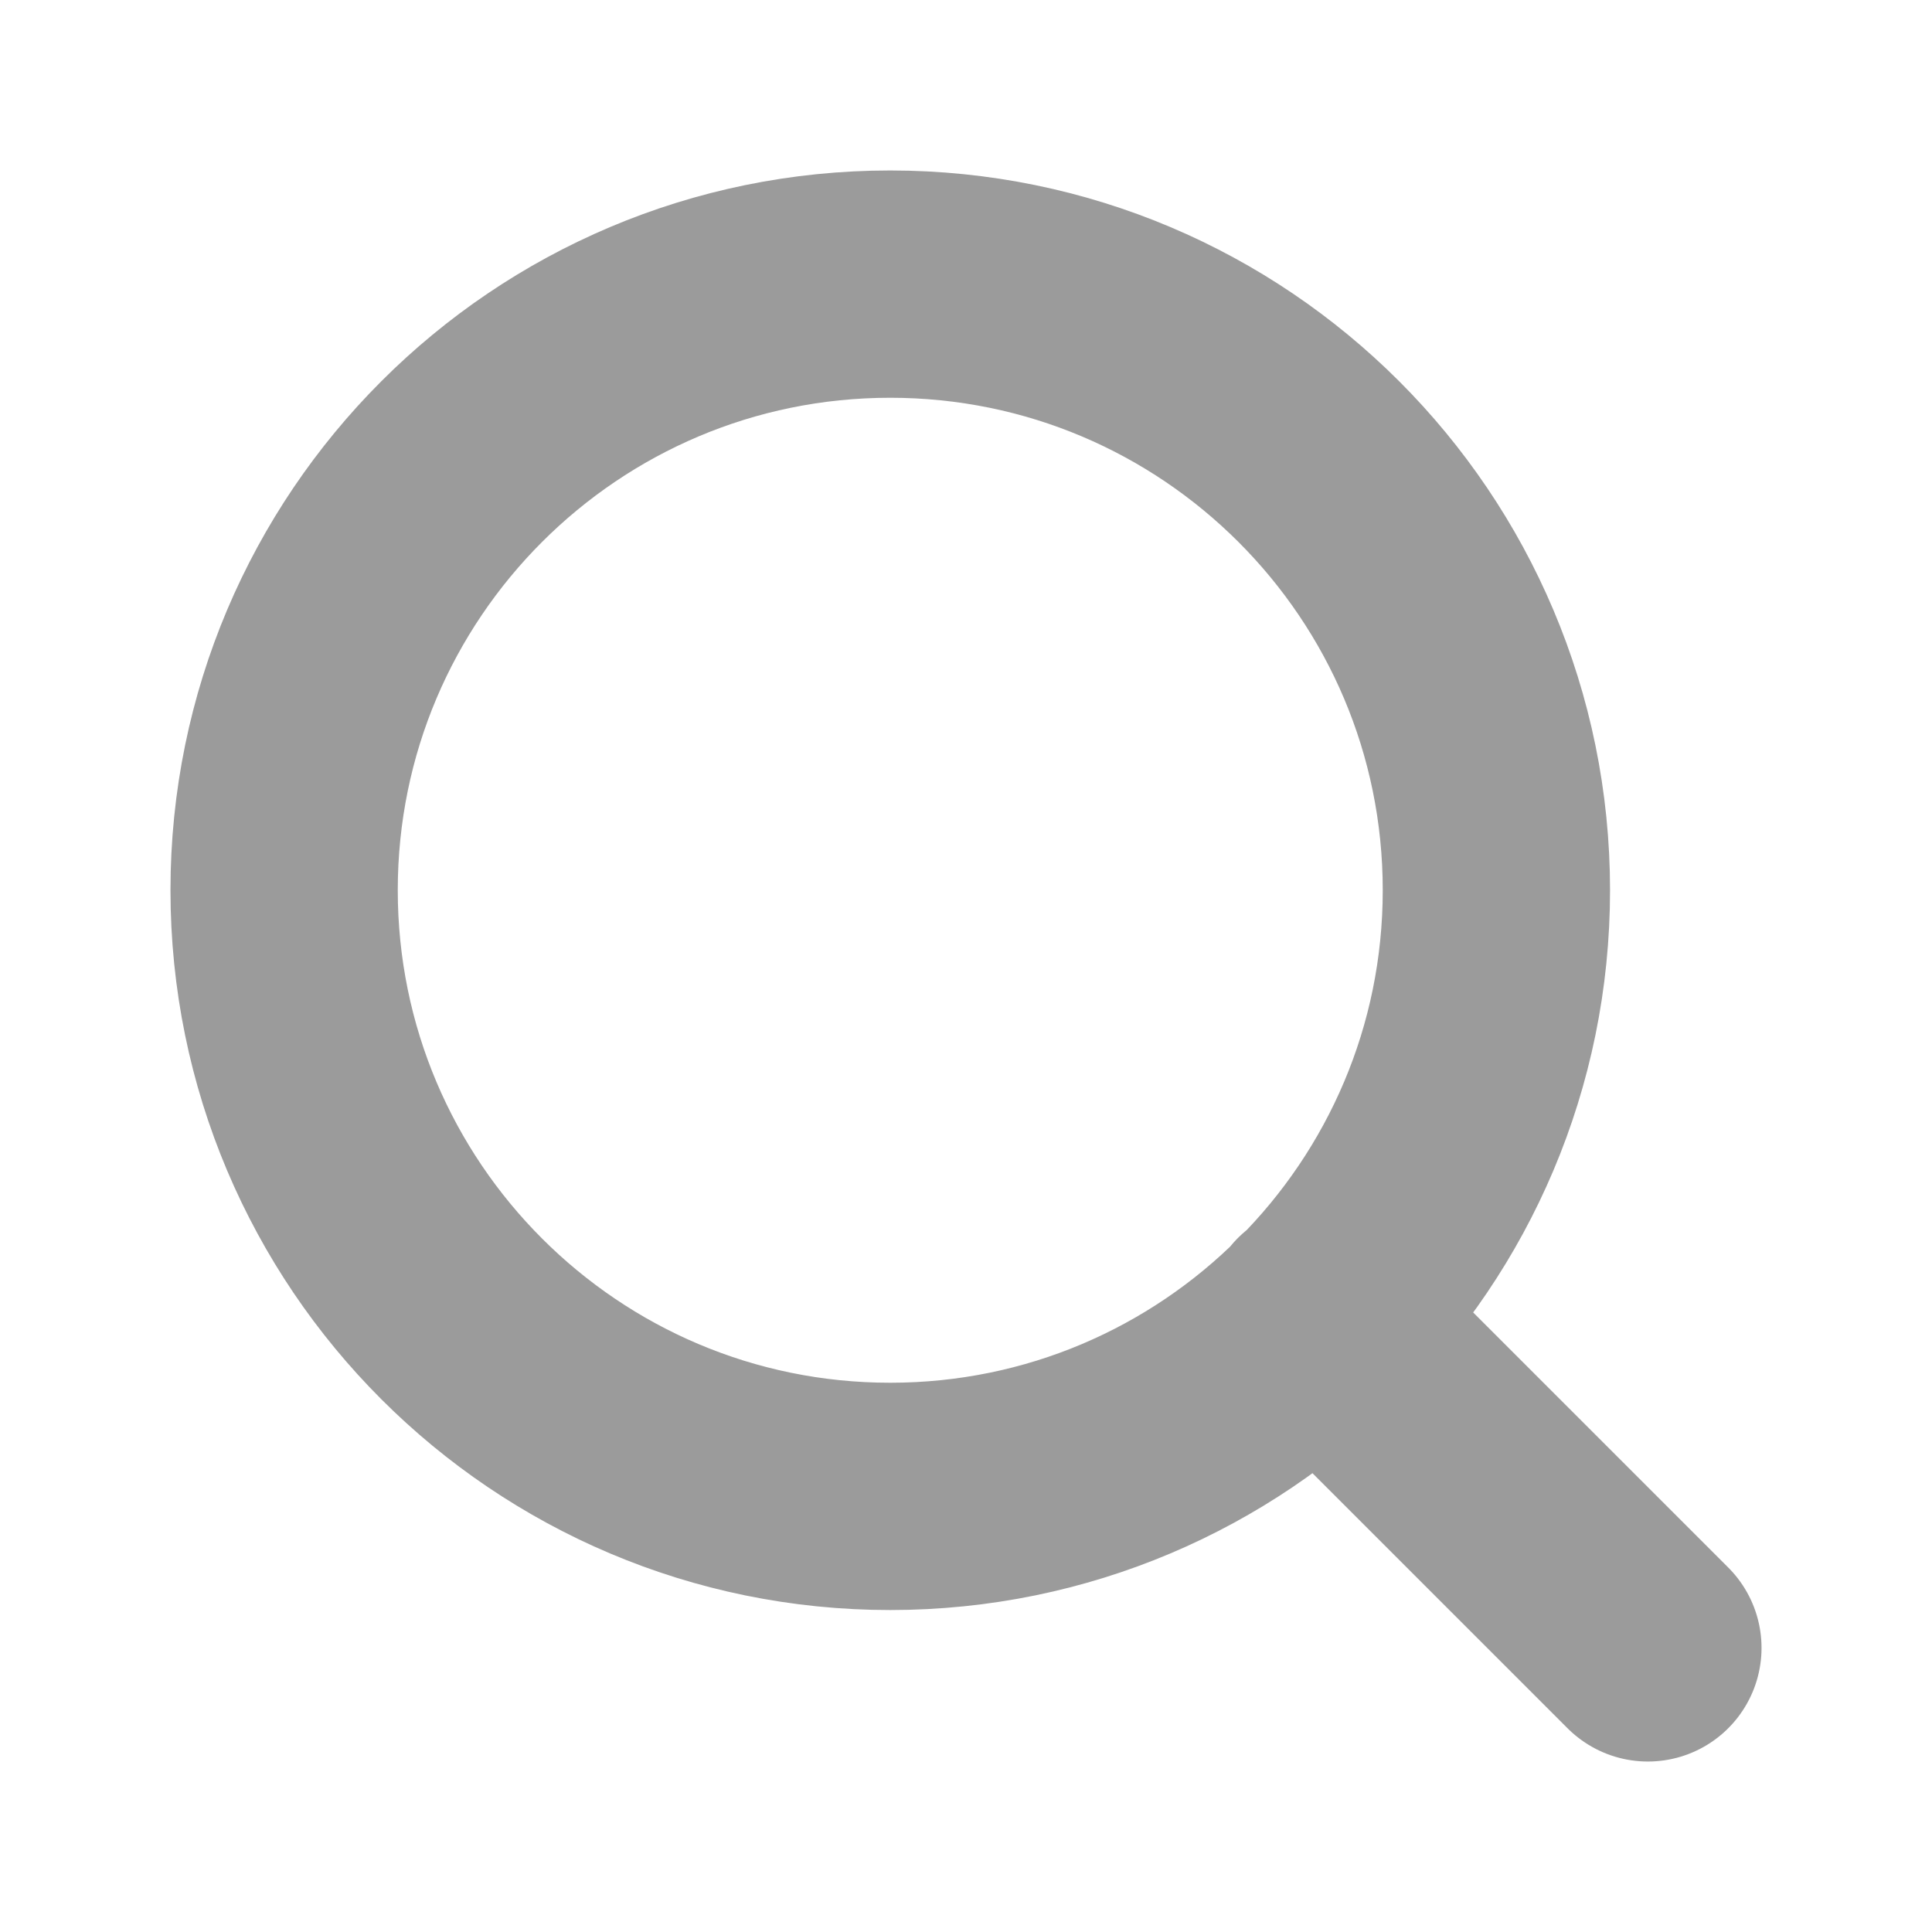
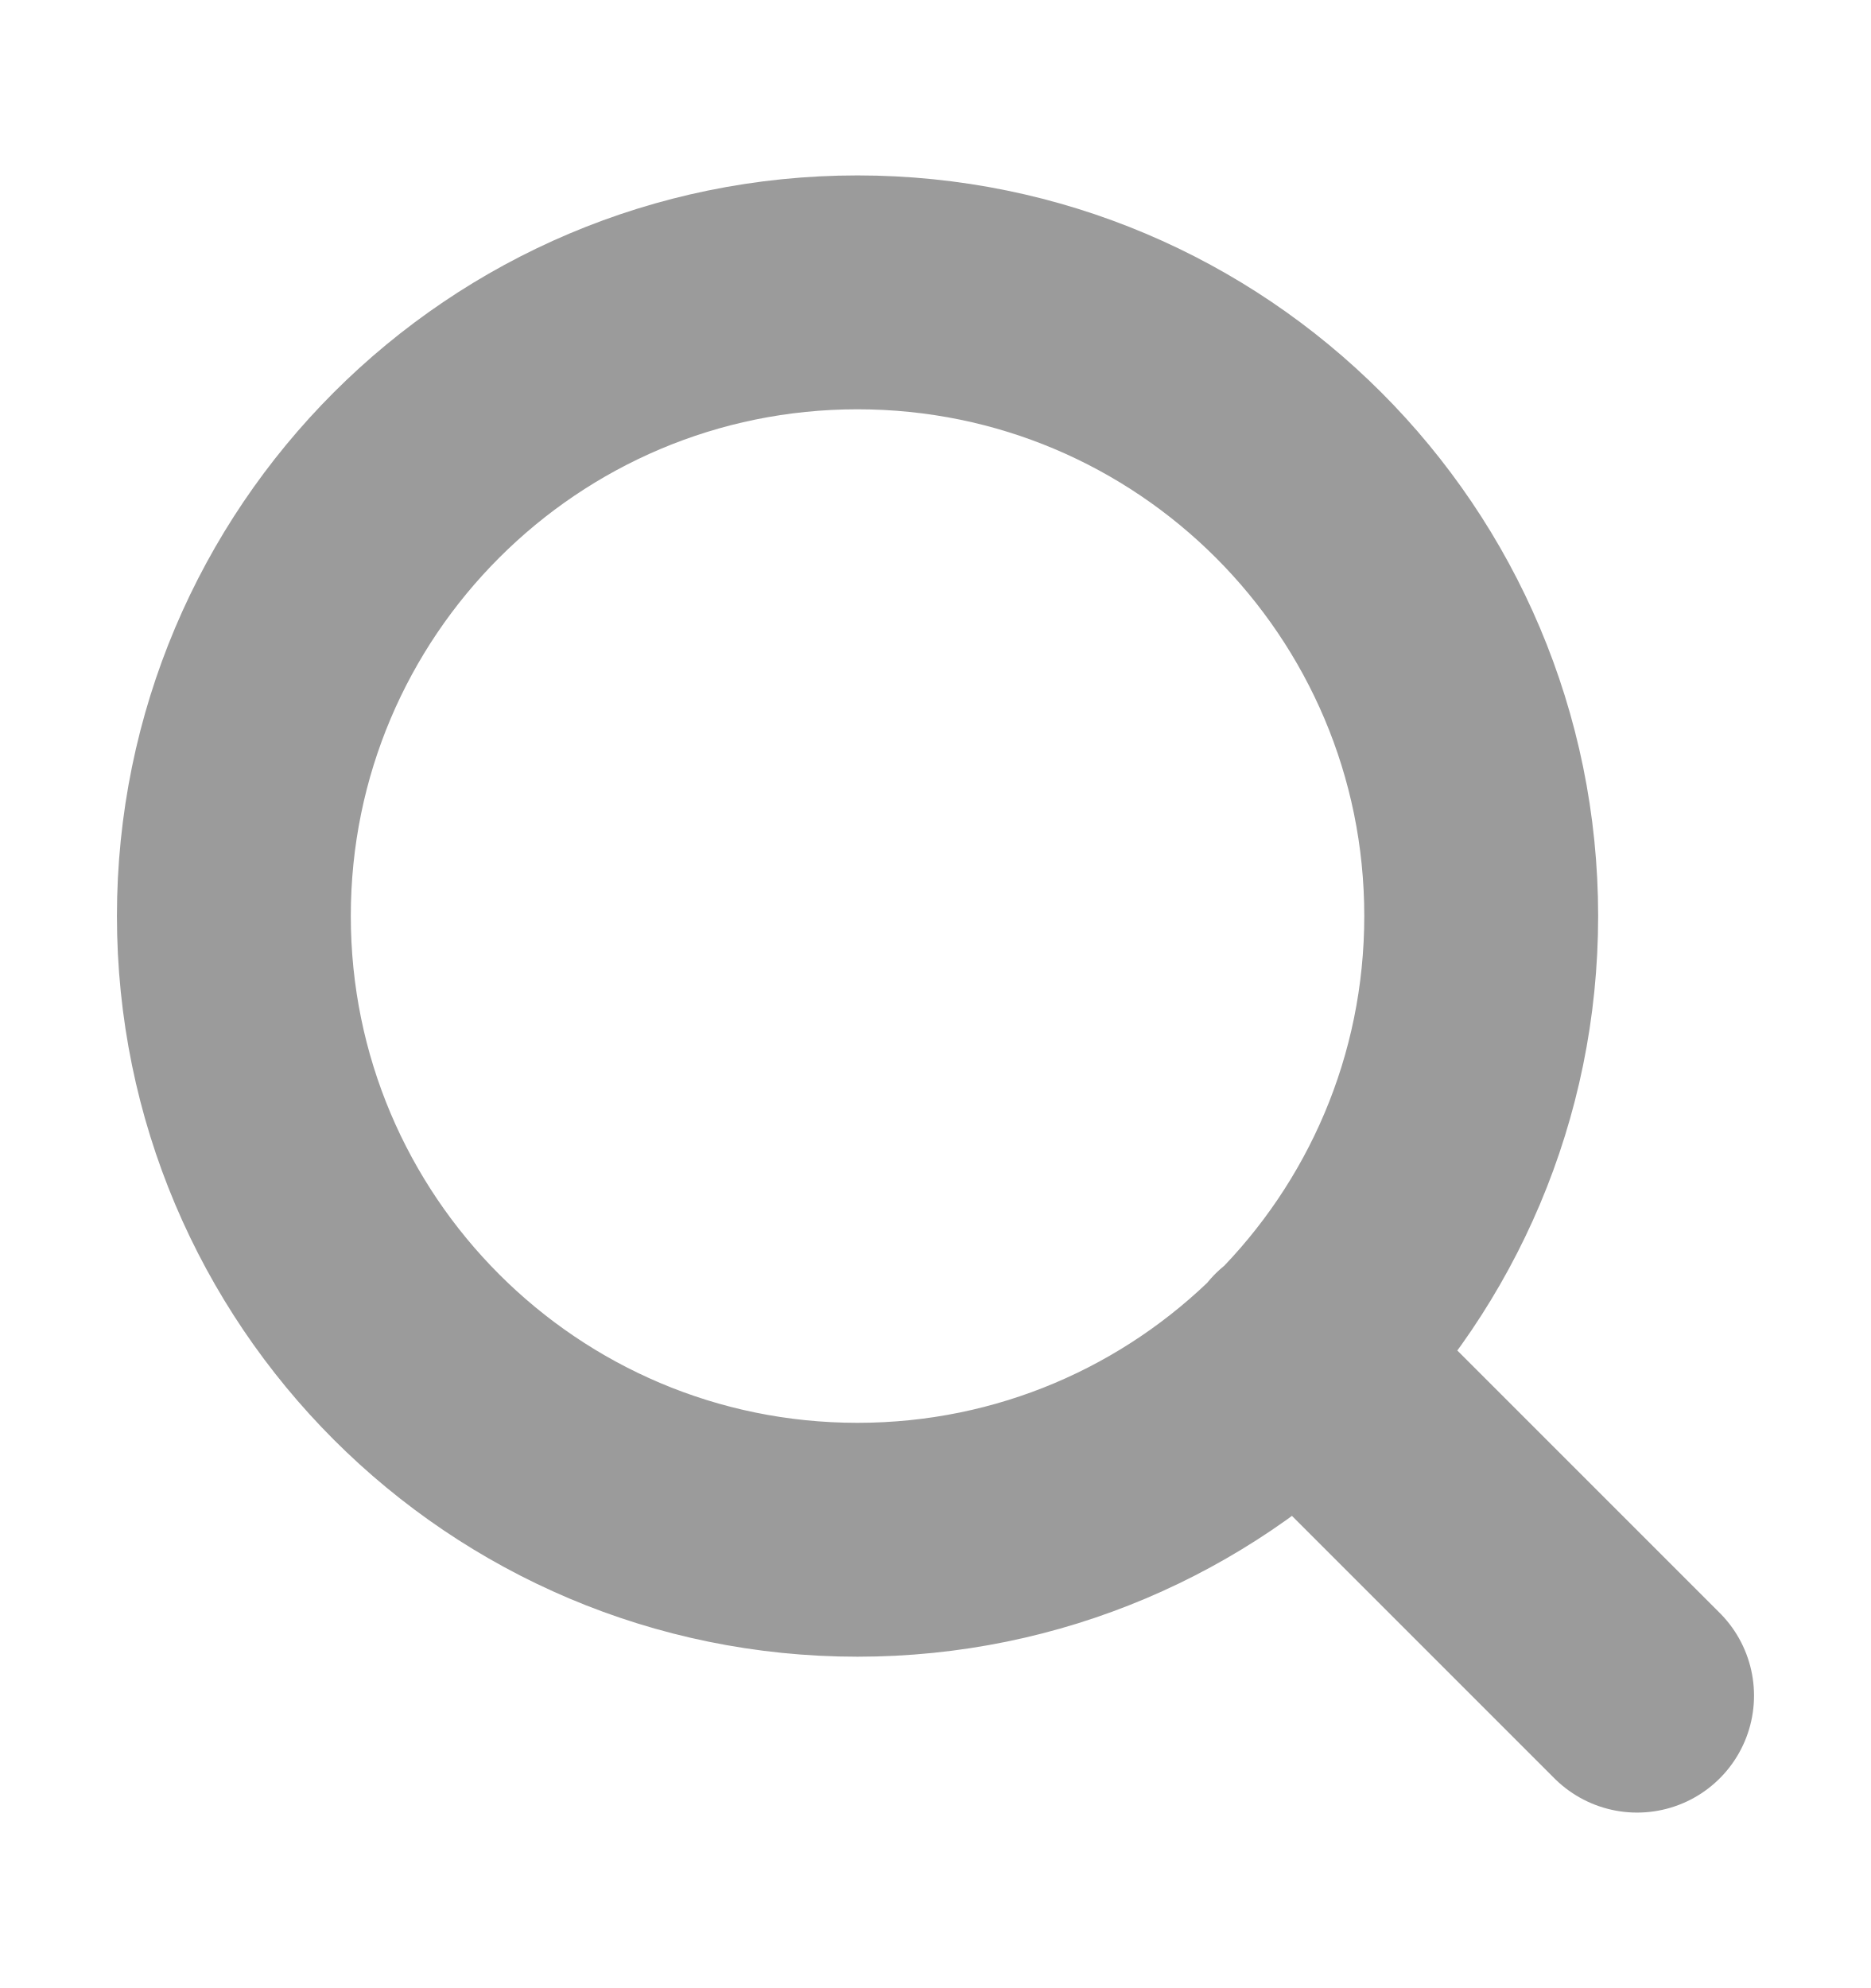
- <svg xmlns="http://www.w3.org/2000/svg" width="17" height="17" viewBox="0 0 17 17" fill="none">
-   <path d="M14.5 14.5L11.6 11.6M13.167 7.833C13.167 10.779 10.779 13.167 7.833 13.167C4.888 13.167 2.5 10.779 2.5 7.833C2.5 4.888 4.888 2.5 7.833 2.5C10.779 2.5 13.167 4.888 13.167 7.833Z" stroke="#9B9B9B" stroke-width="2" stroke-linecap="round" stroke-linejoin="round" />
+ <svg xmlns="http://www.w3.org/2000/svg" width="16" height="17" viewBox="0 0 16 17" fill="none">
+   <path d="M14 14.5L11.1 11.6M12.667 7.833C12.667 10.779 10.279 13.167 7.333 13.167C4.388 13.167 2 10.779 2 7.833C2 4.888 4.388 2.5 7.333 2.5C10.279 2.5 12.667 4.888 12.667 7.833Z" stroke="#9B9B9B" stroke-width="2" stroke-linecap="round" stroke-linejoin="round" />
</svg>
